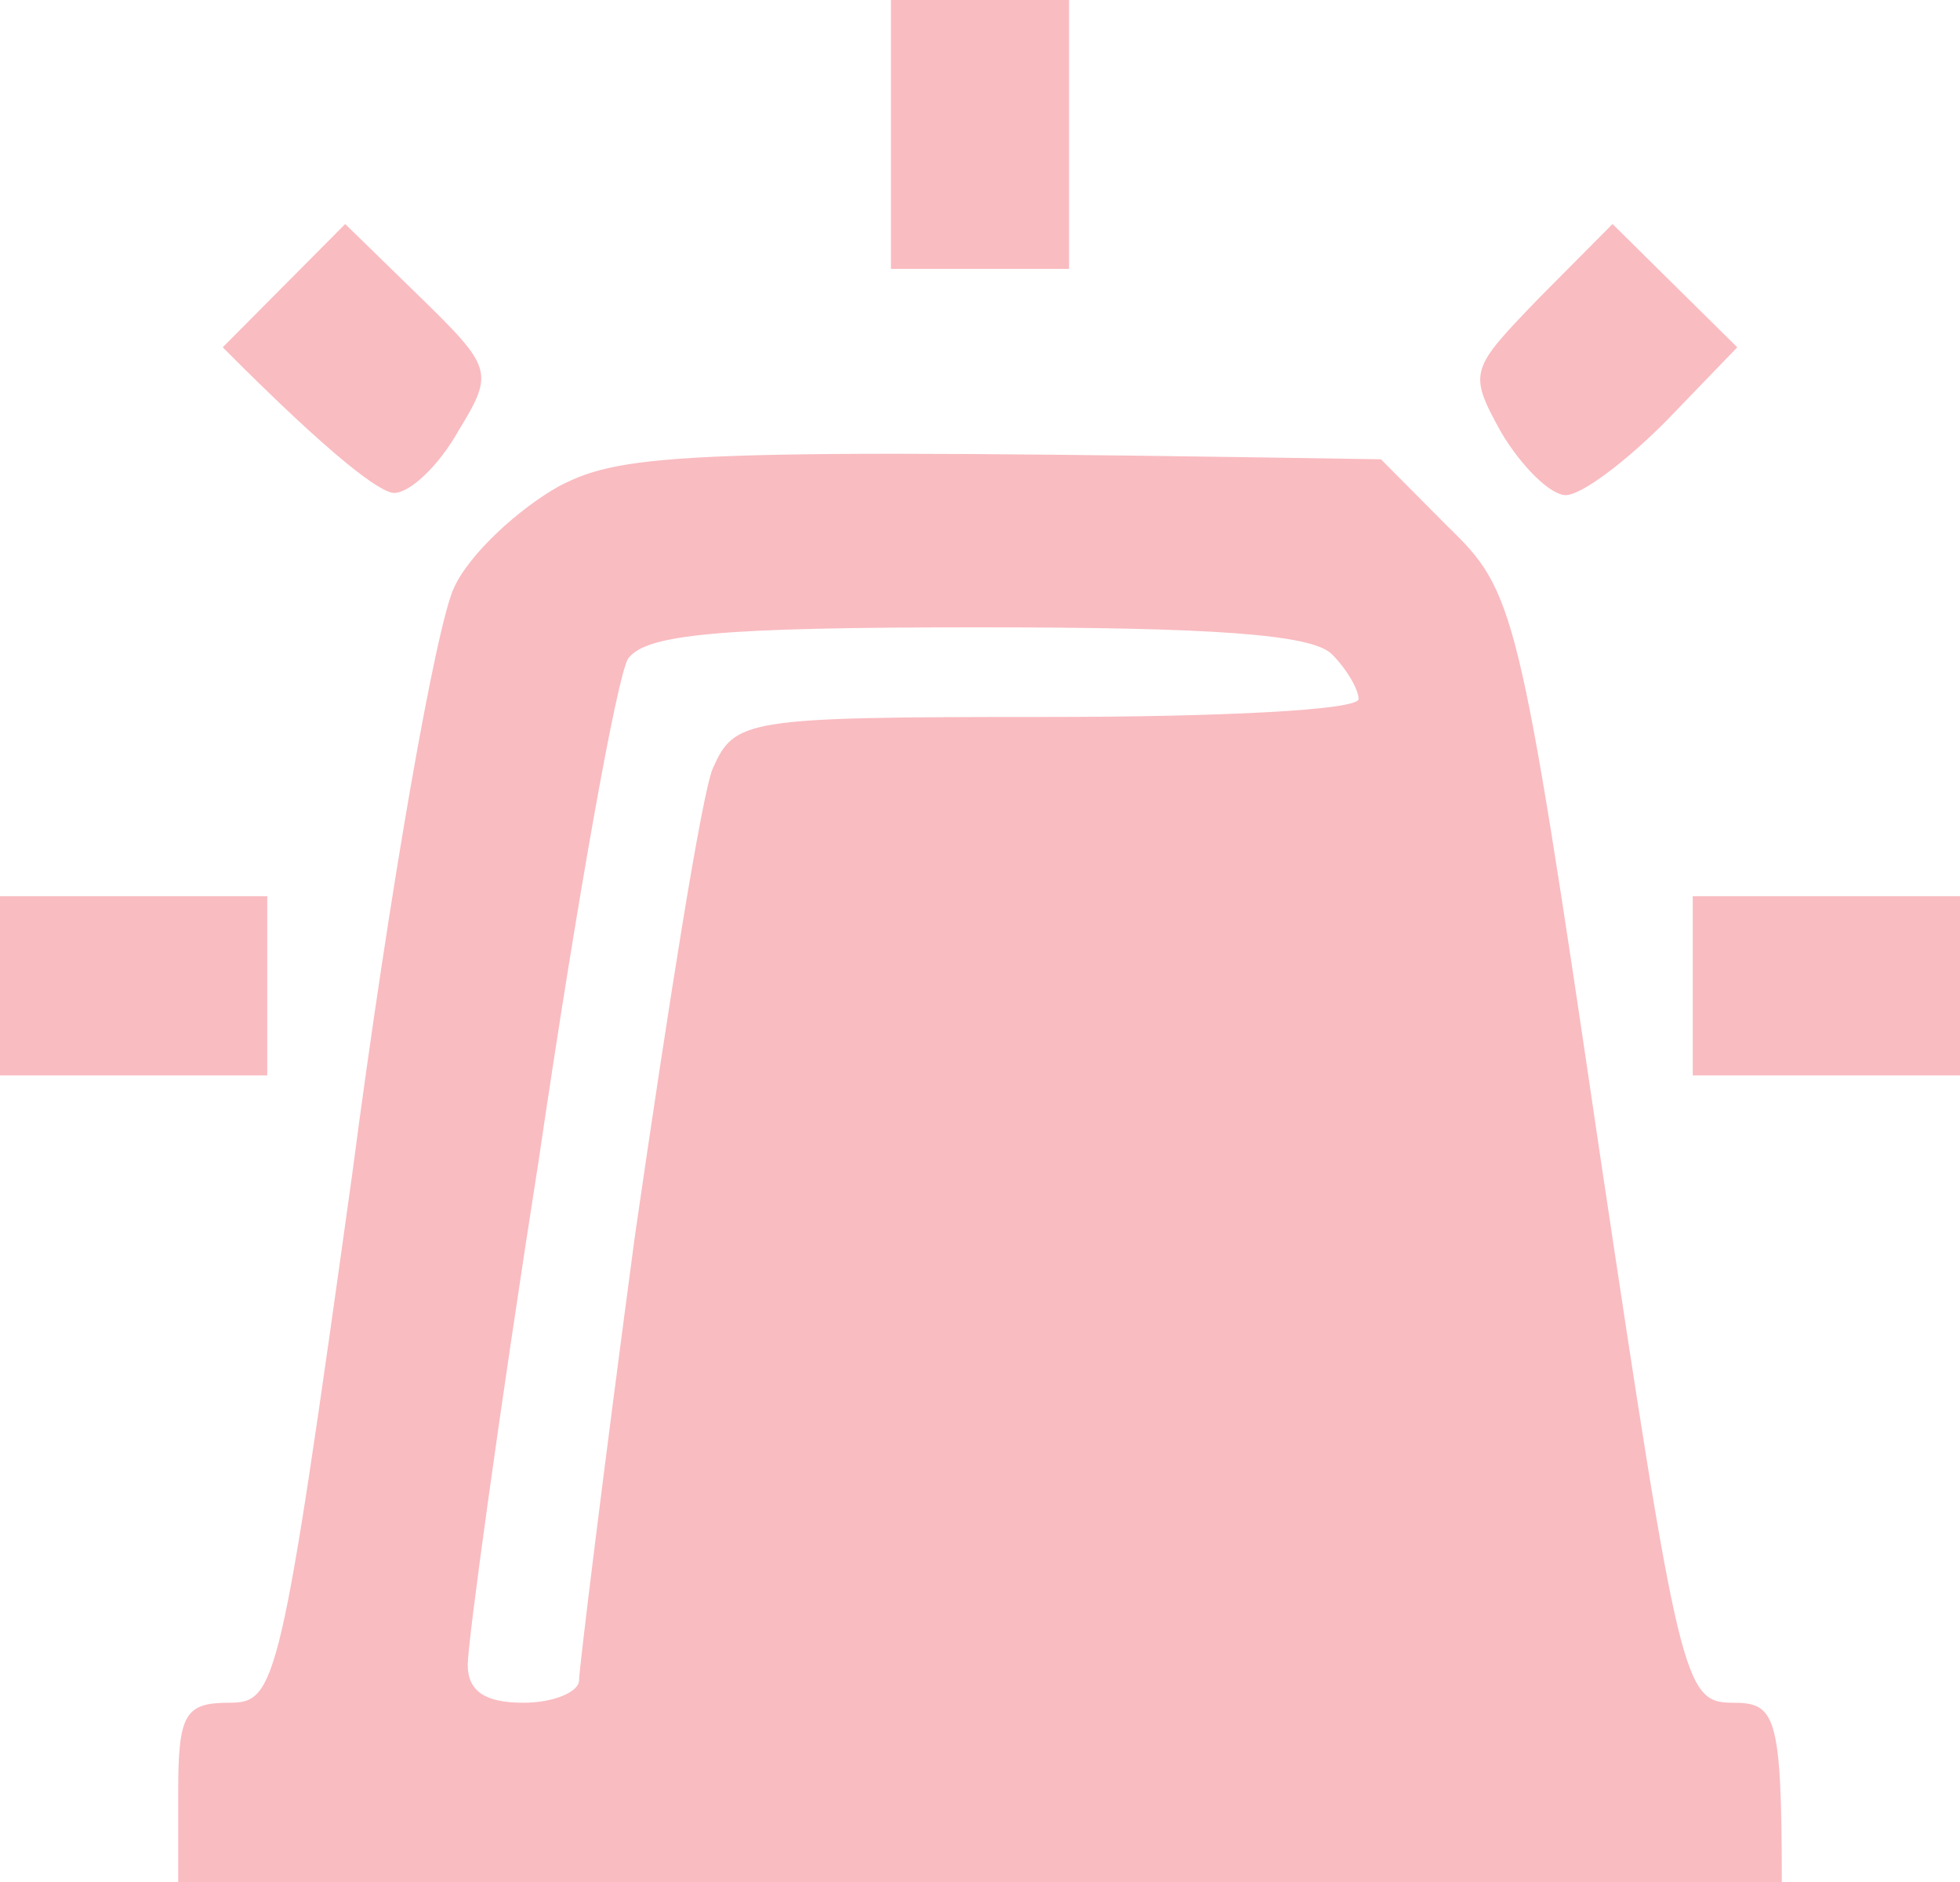
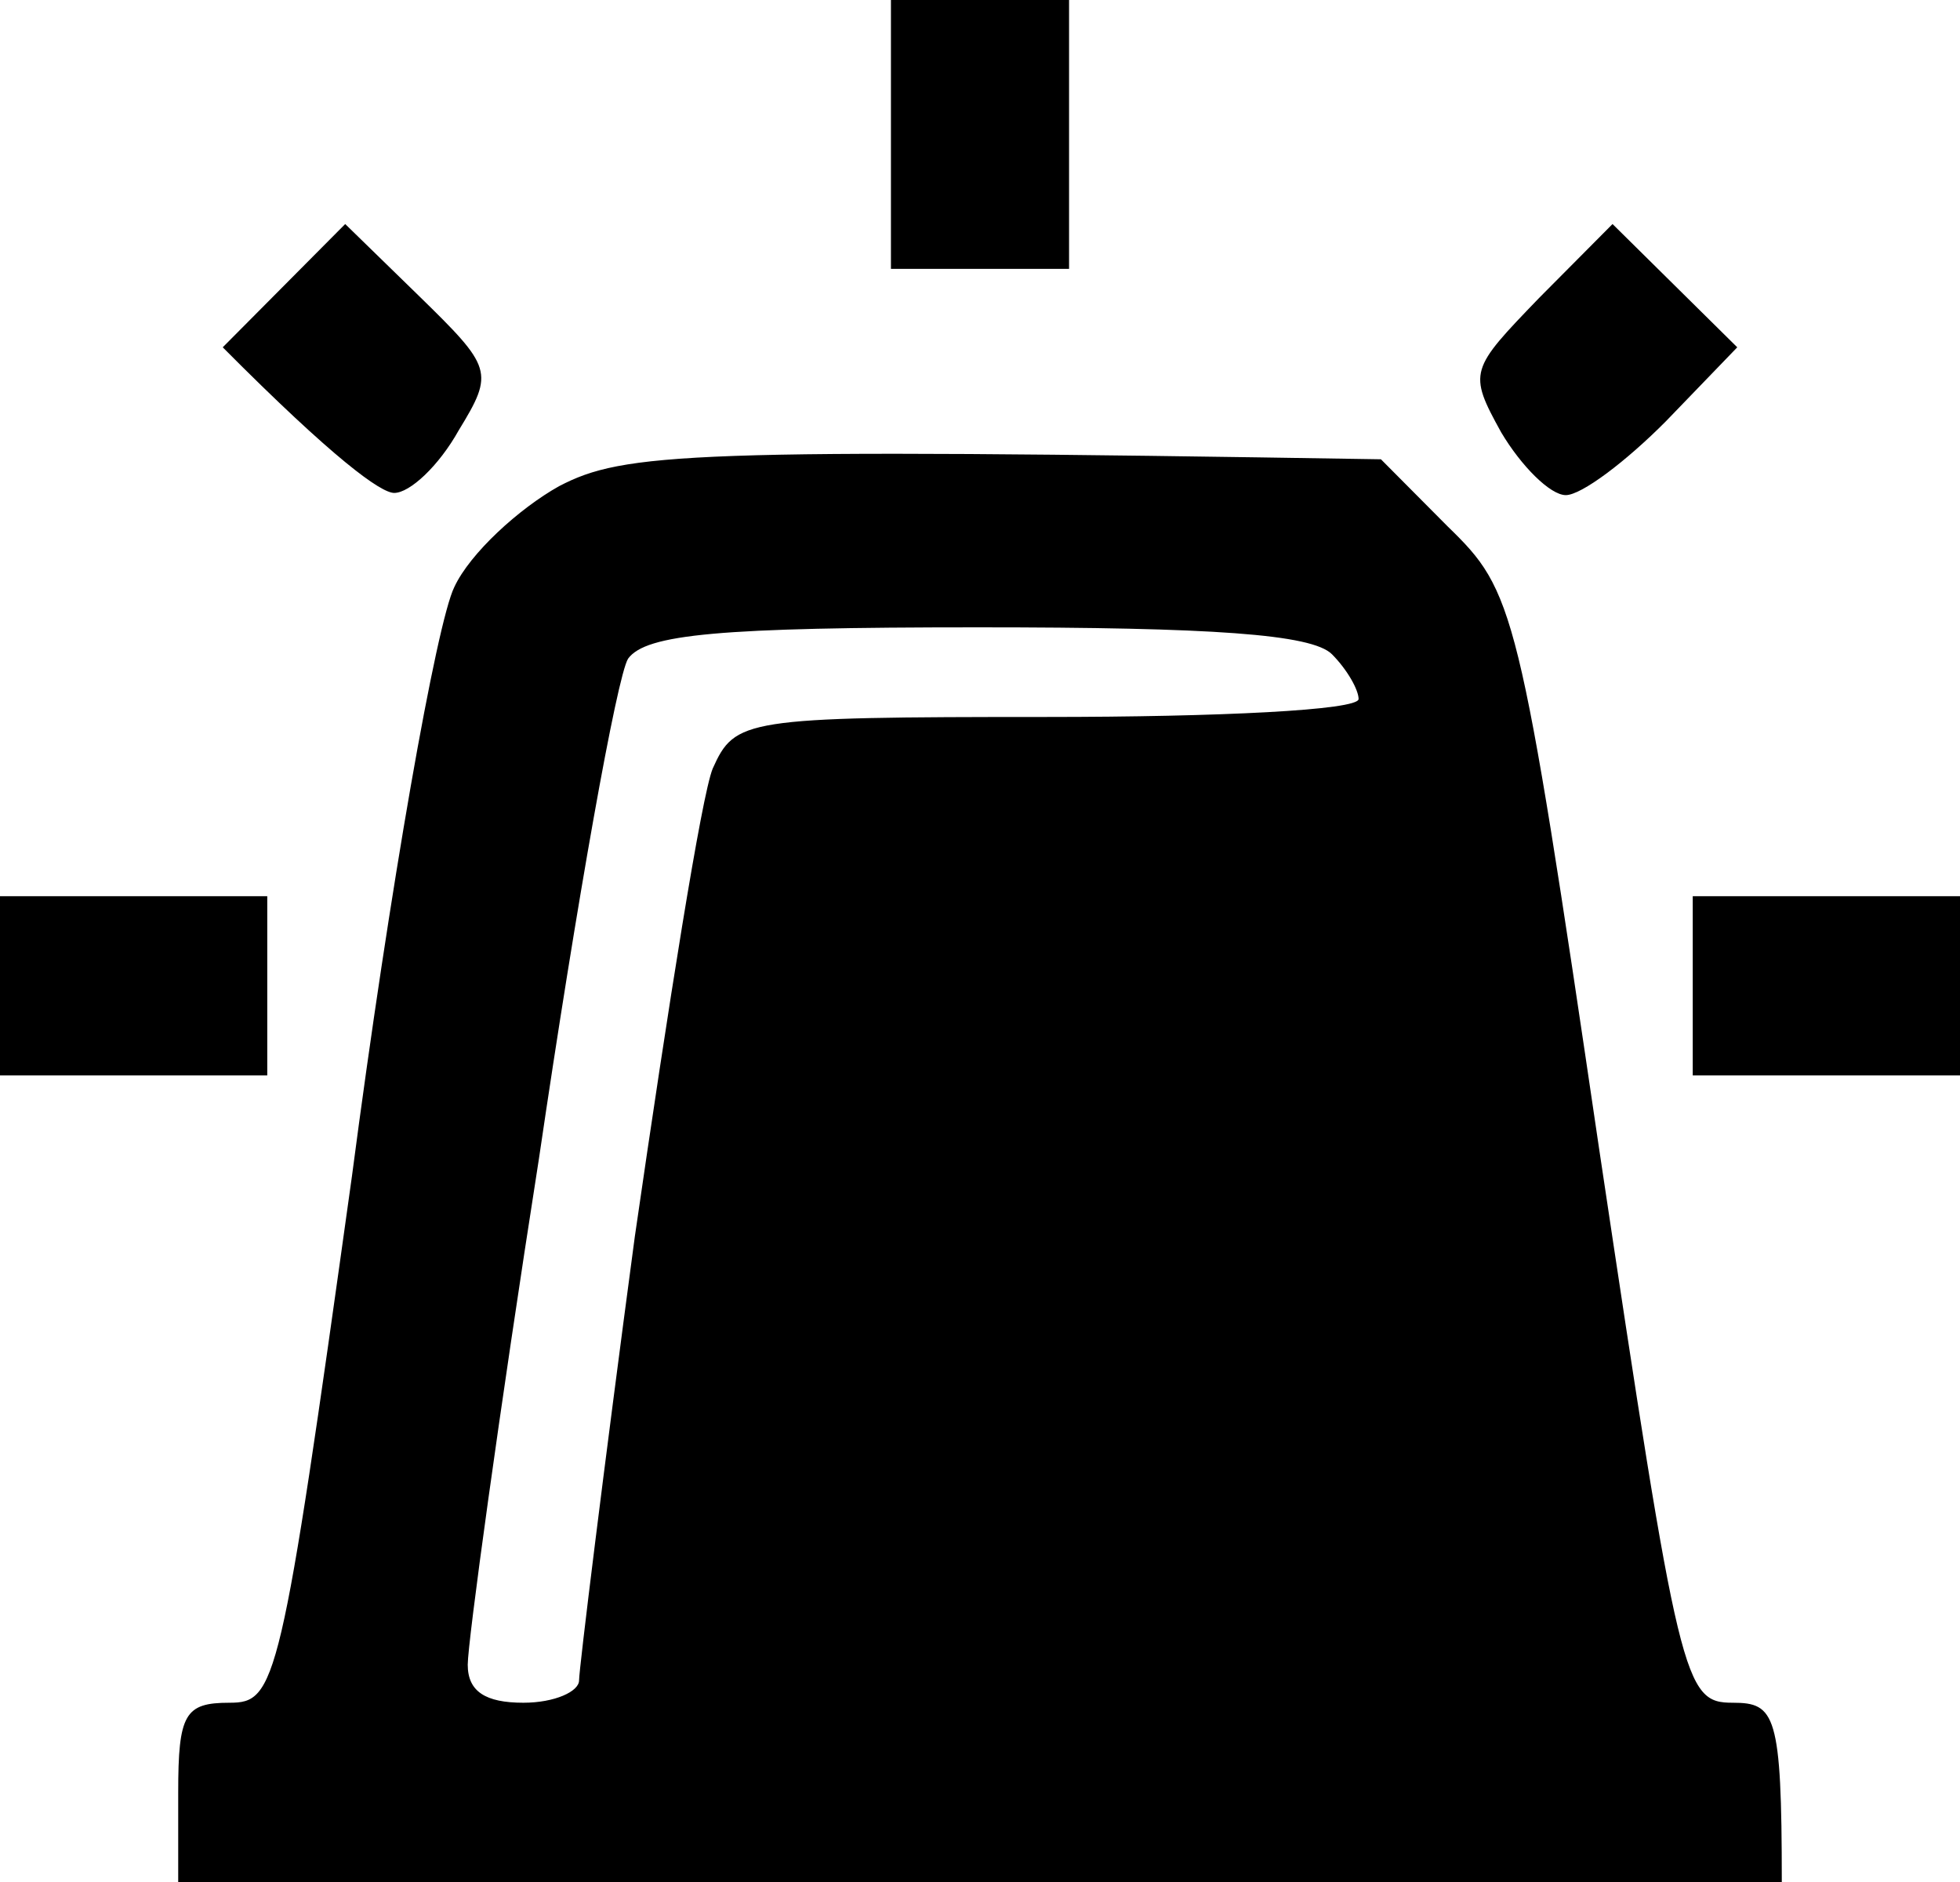
<svg xmlns="http://www.w3.org/2000/svg" width="25" height="24" viewBox="0 0 25 24" fill="none">
-   <path fill-rule="evenodd" clip-rule="evenodd" d="M11.364 0H13.636V3.429H11.364V0ZM17.614 5.857L18.466 6.714C19.318 7.543 19.375 7.714 20.398 14.657C21.421 21.486 21.477 21.714 22.102 21.714C22.642 21.714 22.727 21.857 22.727 24H2.273V22.857C2.273 21.857 2.358 21.714 2.926 21.714C3.523 21.714 3.58 21.514 4.489 15C4.972 11.314 5.568 7.943 5.795 7.486C5.994 7.057 6.619 6.486 7.131 6.2C7.955 5.771 8.778 5.714 17.614 5.857ZM6.875 14.771C6.364 18.029 5.966 20.943 5.966 21.229C5.966 21.571 6.193 21.714 6.676 21.714C7.074 21.714 7.386 21.571 7.386 21.429C7.386 21.286 7.699 18.743 8.097 15.771C8.523 12.829 8.949 10.143 9.091 9.8C9.375 9.171 9.489 9.143 13.352 9.143C15.54 9.143 17.329 9.057 17.329 8.914C17.329 8.8 17.188 8.543 16.989 8.343C16.733 8.086 15.454 8 12.472 8C9.176 8 8.239 8.086 8.011 8.4C7.869 8.629 7.358 11.486 6.875 14.771ZM0 11.429H3.409V13.714H0V11.429ZM21.591 11.429H25V13.714H21.591V11.429ZM4.403 2.857L5.341 3.771C6.278 4.686 6.307 4.743 5.852 5.486C5.597 5.943 5.227 6.286 5.028 6.286C4.858 6.286 4.261 5.857 2.841 4.429L4.403 2.857ZM20.568 2.857L22.159 4.429L21.25 5.371C20.739 5.886 20.171 6.314 19.972 6.314C19.773 6.314 19.403 5.943 19.148 5.514C18.722 4.743 18.75 4.714 19.631 3.8L20.568 2.857Z" fill="#F9BCC1" />
+   <path fill-rule="evenodd" clip-rule="evenodd" d="M11.364 0H13.636V3.429H11.364V0ZM17.614 5.857L18.466 6.714C19.318 7.543 19.375 7.714 20.398 14.657C21.421 21.486 21.477 21.714 22.102 21.714C22.642 21.714 22.727 21.857 22.727 24H2.273V22.857C2.273 21.857 2.358 21.714 2.926 21.714C3.523 21.714 3.58 21.514 4.489 15C4.972 11.314 5.568 7.943 5.795 7.486C5.994 7.057 6.619 6.486 7.131 6.2C7.955 5.771 8.778 5.714 17.614 5.857ZM6.875 14.771C6.364 18.029 5.966 20.943 5.966 21.229C5.966 21.571 6.193 21.714 6.676 21.714C7.074 21.714 7.386 21.571 7.386 21.429C7.386 21.286 7.699 18.743 8.097 15.771C8.523 12.829 8.949 10.143 9.091 9.8C9.375 9.171 9.489 9.143 13.352 9.143C15.54 9.143 17.329 9.057 17.329 8.914C17.329 8.8 17.188 8.543 16.989 8.343C16.733 8.086 15.454 8 12.472 8C9.176 8 8.239 8.086 8.011 8.4C7.869 8.629 7.358 11.486 6.875 14.771ZM0 11.429H3.409V13.714H0V11.429ZM21.591 11.429H25V13.714H21.591V11.429ZM4.403 2.857L5.341 3.771C6.278 4.686 6.307 4.743 5.852 5.486C5.597 5.943 5.227 6.286 5.028 6.286C4.858 6.286 4.261 5.857 2.841 4.429L4.403 2.857ZM20.568 2.857L22.159 4.429L21.25 5.371C20.739 5.886 20.171 6.314 19.972 6.314C19.773 6.314 19.403 5.943 19.148 5.514C18.722 4.743 18.75 4.714 19.631 3.8L20.568 2.857Z" fill="currentColor" />
</svg>
